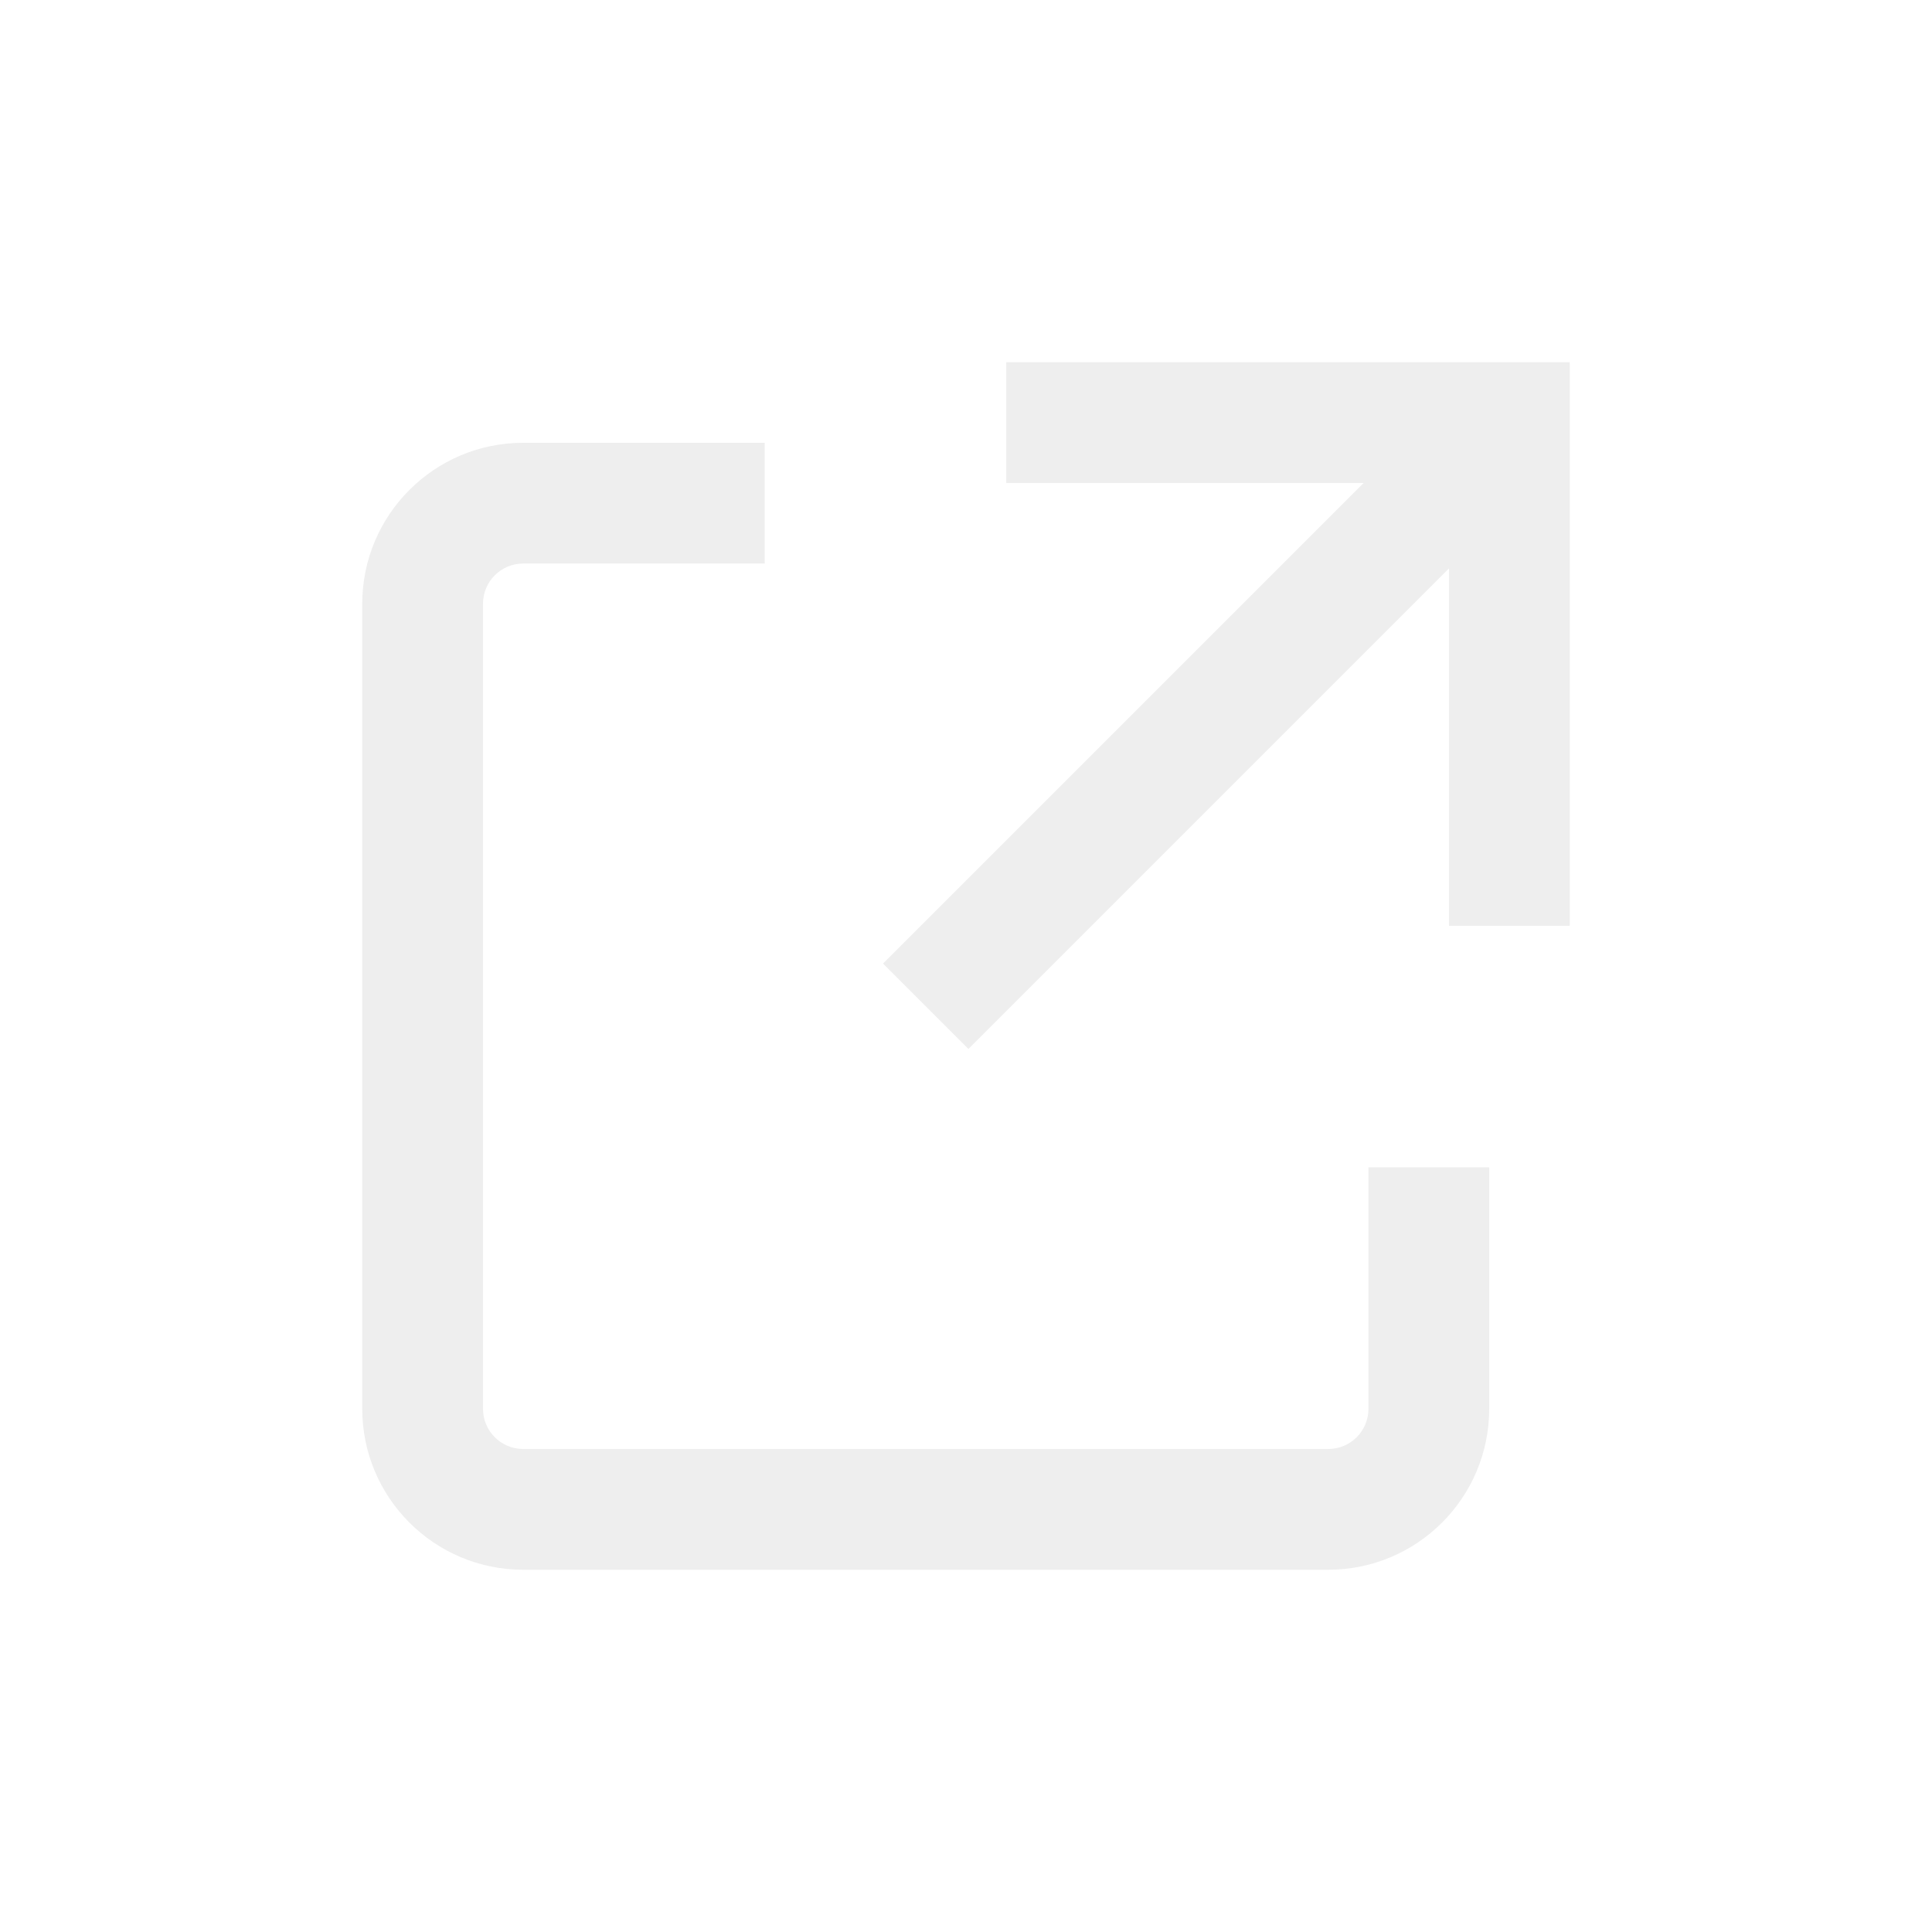
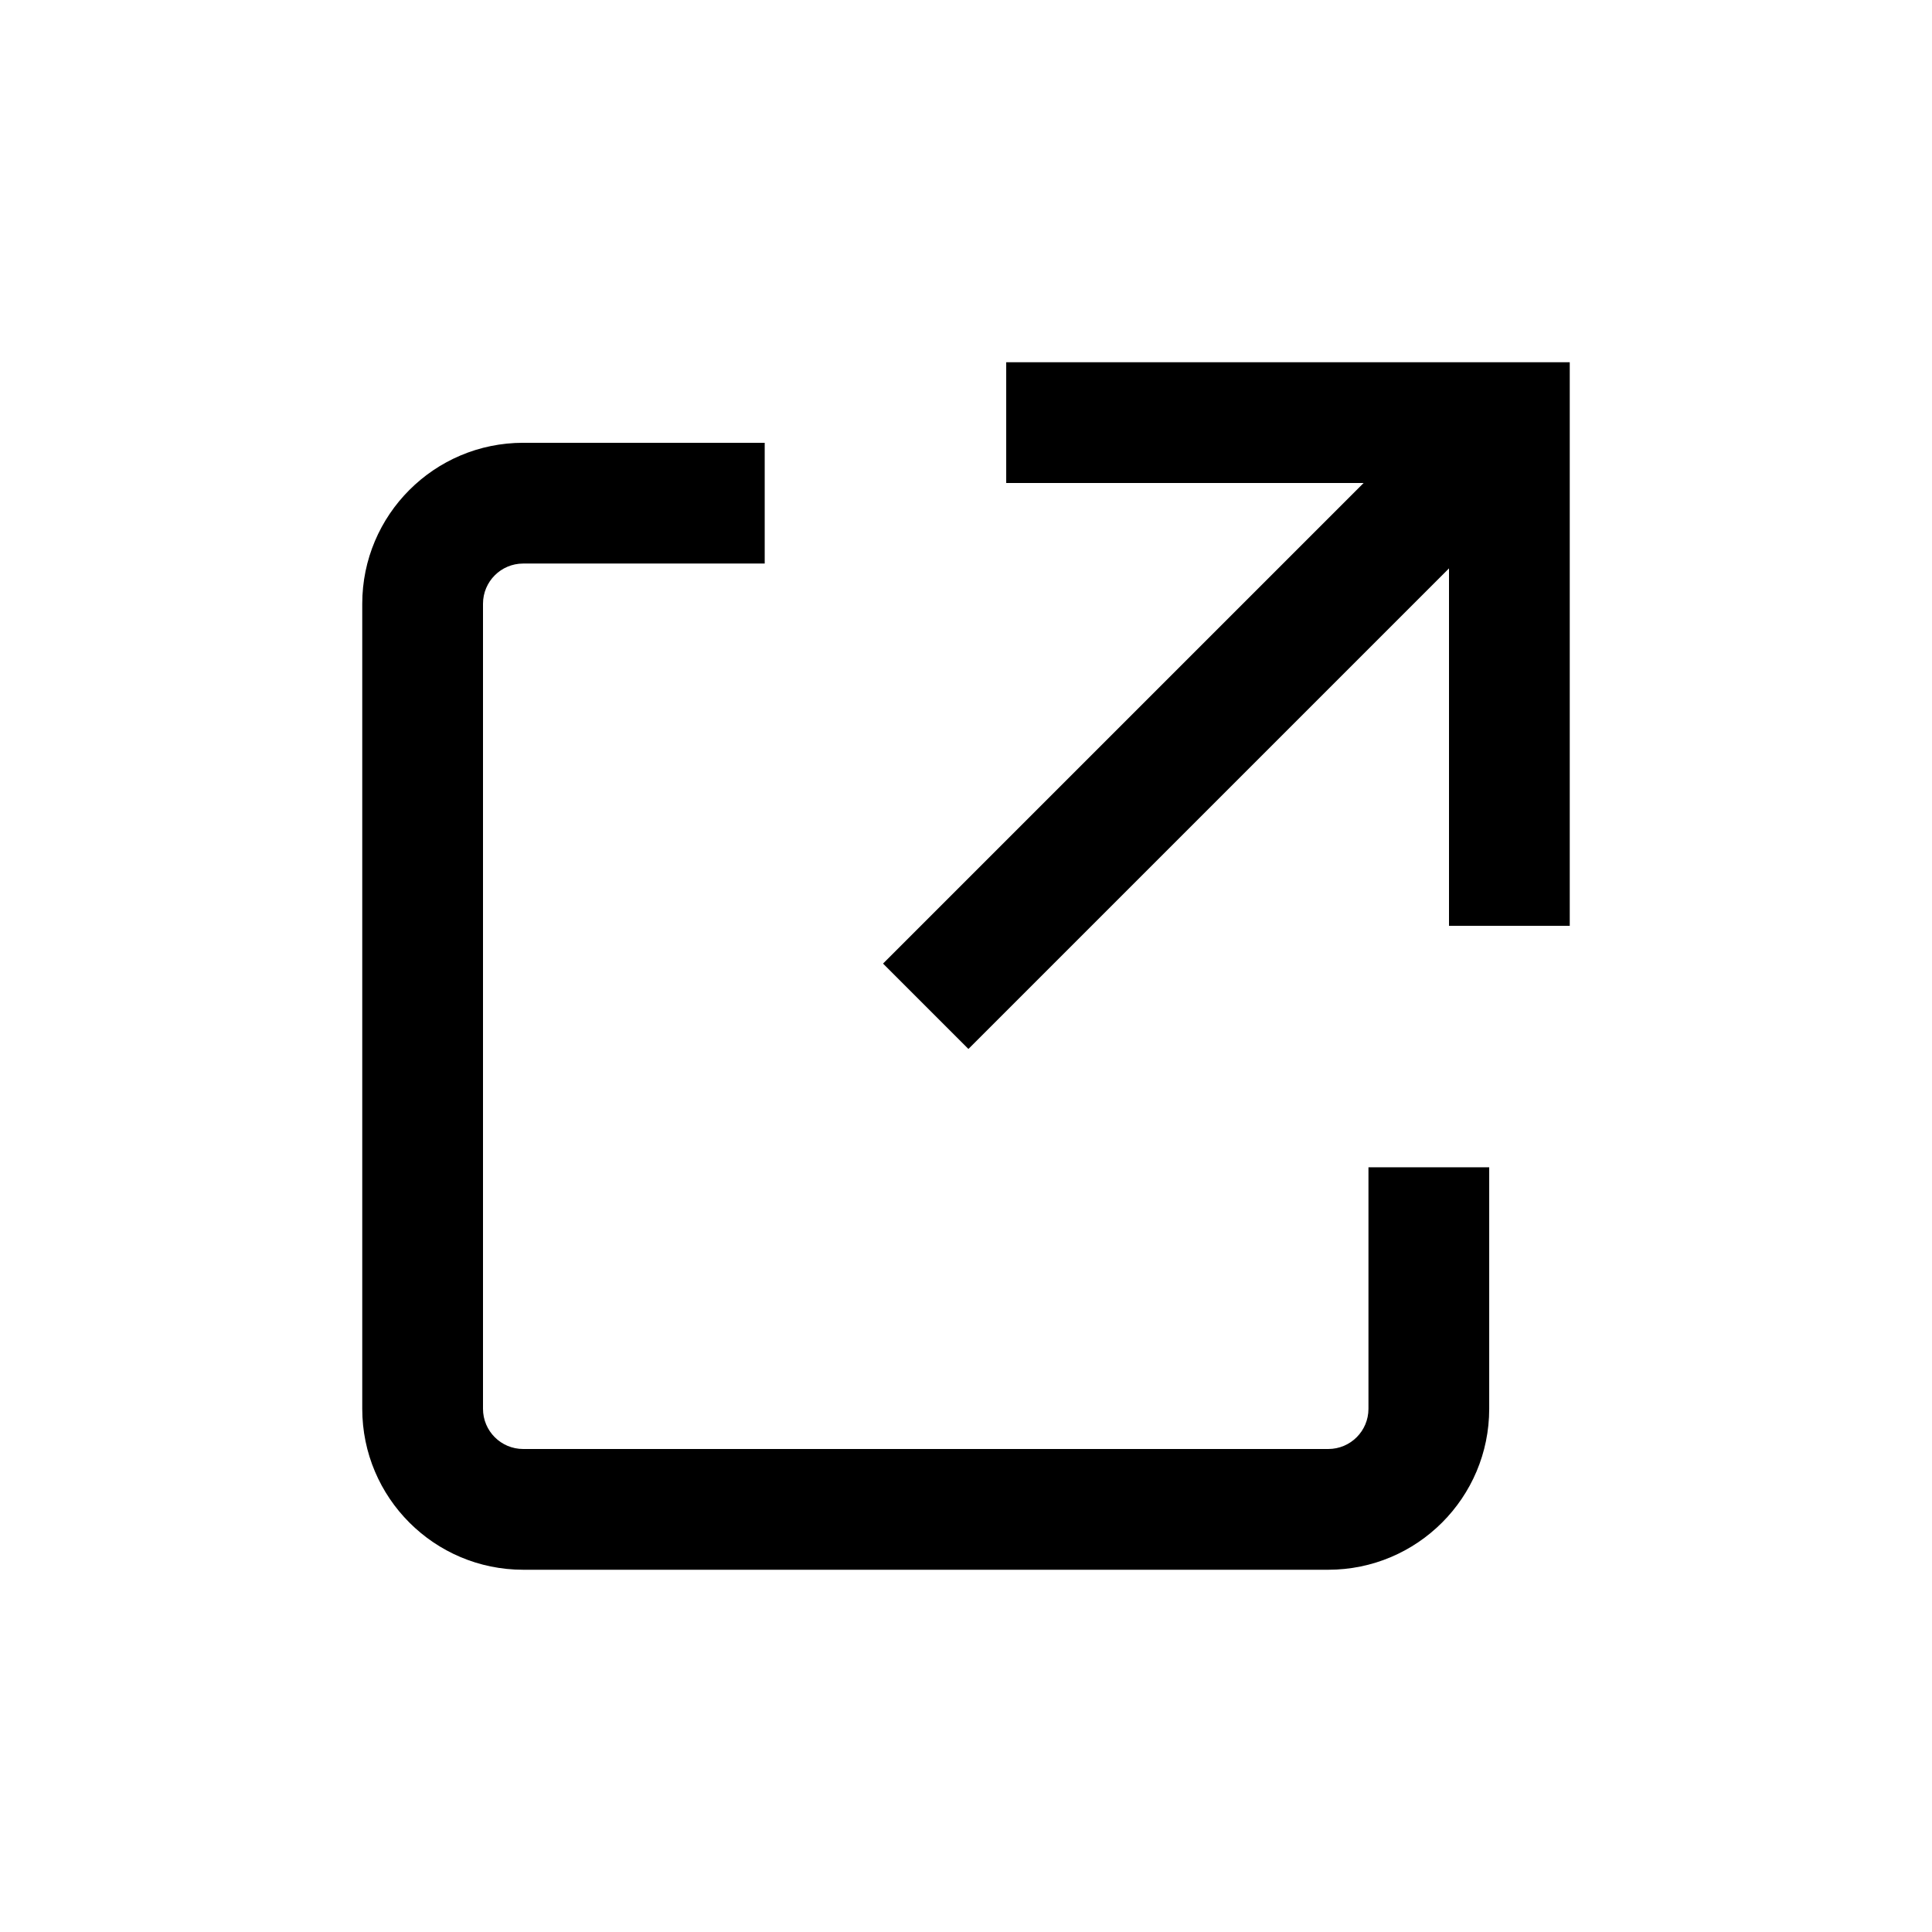
<svg xmlns="http://www.w3.org/2000/svg" width="16" height="16" viewBox="0 0 16 16" fill="none">
-   <path d="M13 3H8.333V4H11.293L7.313 7.98L8.02 8.687L12 4.707V7.667H13V3Z" fill="#EEEEEE" />
-   <path d="M4.333 3.667C3.597 3.667 3 4.264 3 5V11.667C3 12.403 3.597 13 4.333 13H11C11.736 13 12.333 12.403 12.333 11.667V9.667H11.333V11.667C11.333 11.851 11.184 12 11 12H4.333C4.149 12 4 11.851 4 11.667V5C4 4.816 4.149 4.667 4.333 4.667H6.333V3.667H4.333Z" fill="#EEEEEE" />
+   <path d="M13 3H8.333V4H11.293L7.313 7.98L8.02 8.687L12 4.707V7.667H13V3Z" fill="currentColor" />
+   <path d="M4.333 3.667C3.597 3.667 3 4.264 3 5V11.667C3 12.403 3.597 13 4.333 13H11C11.736 13 12.333 12.403 12.333 11.667V9.667H11.333V11.667C11.333 11.851 11.184 12 11 12H4.333C4.149 12 4 11.851 4 11.667V5C4 4.816 4.149 4.667 4.333 4.667H6.333V3.667H4.333Z" fill="currentColor" />
</svg>
